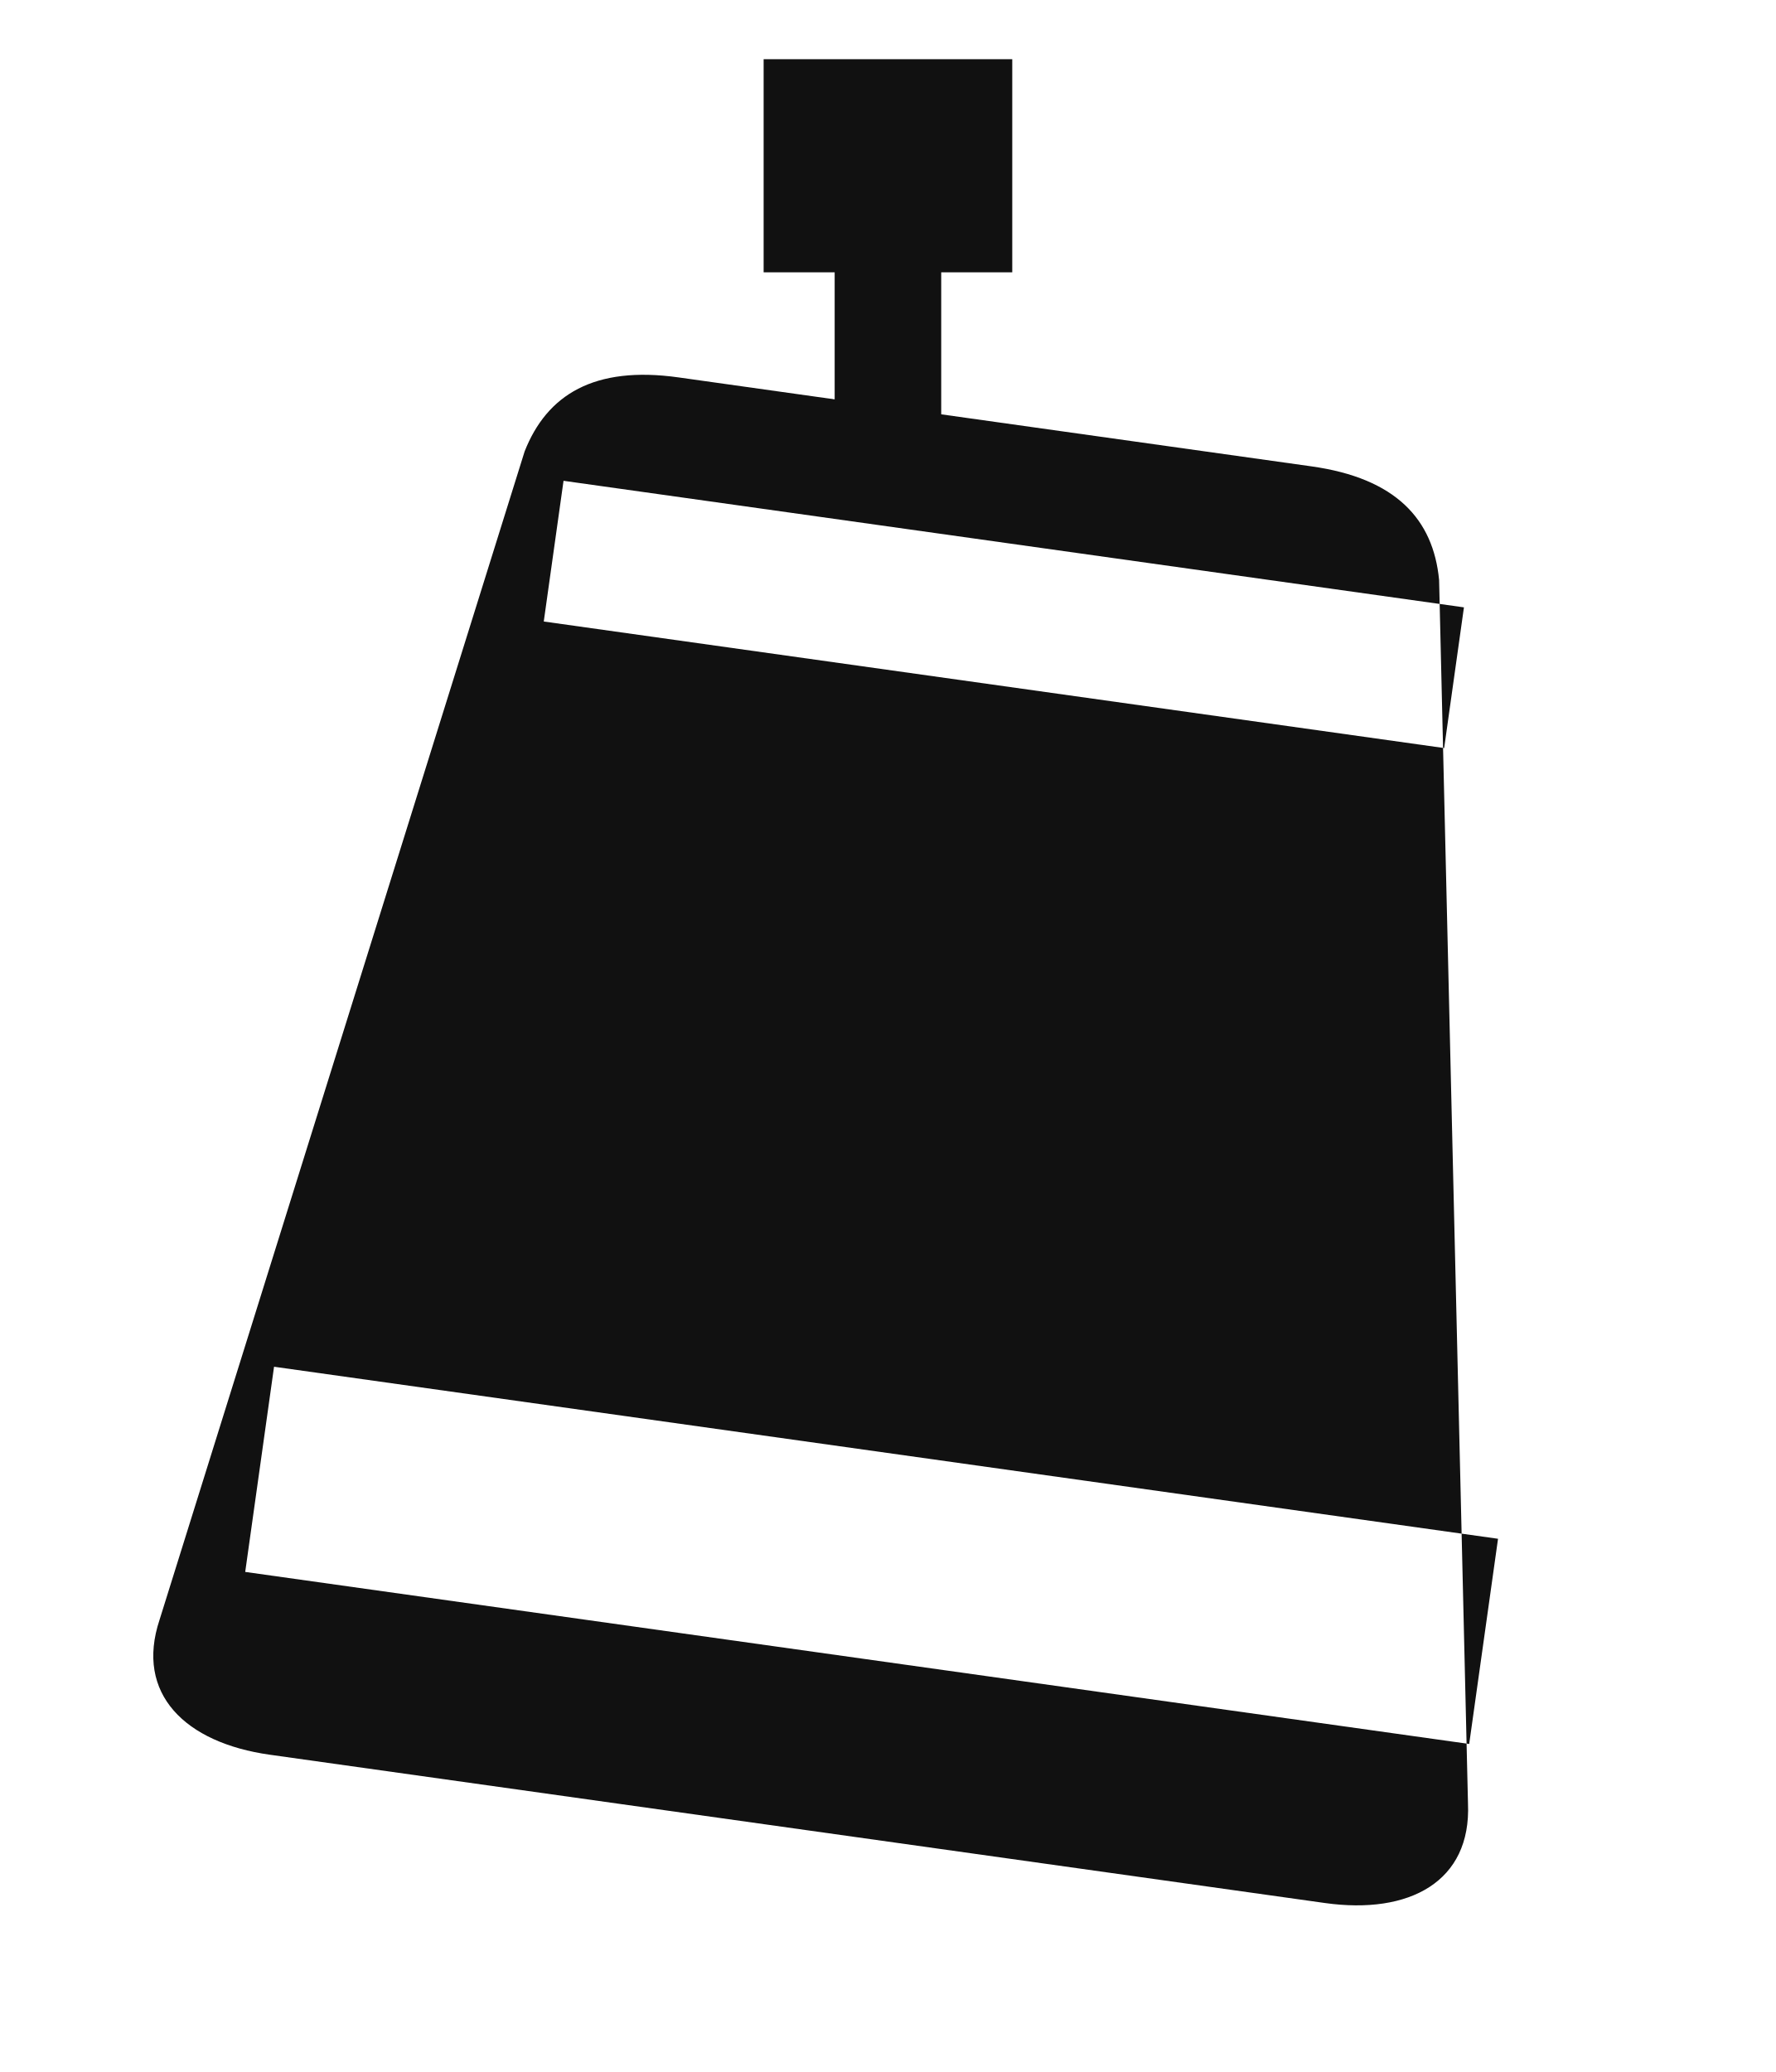
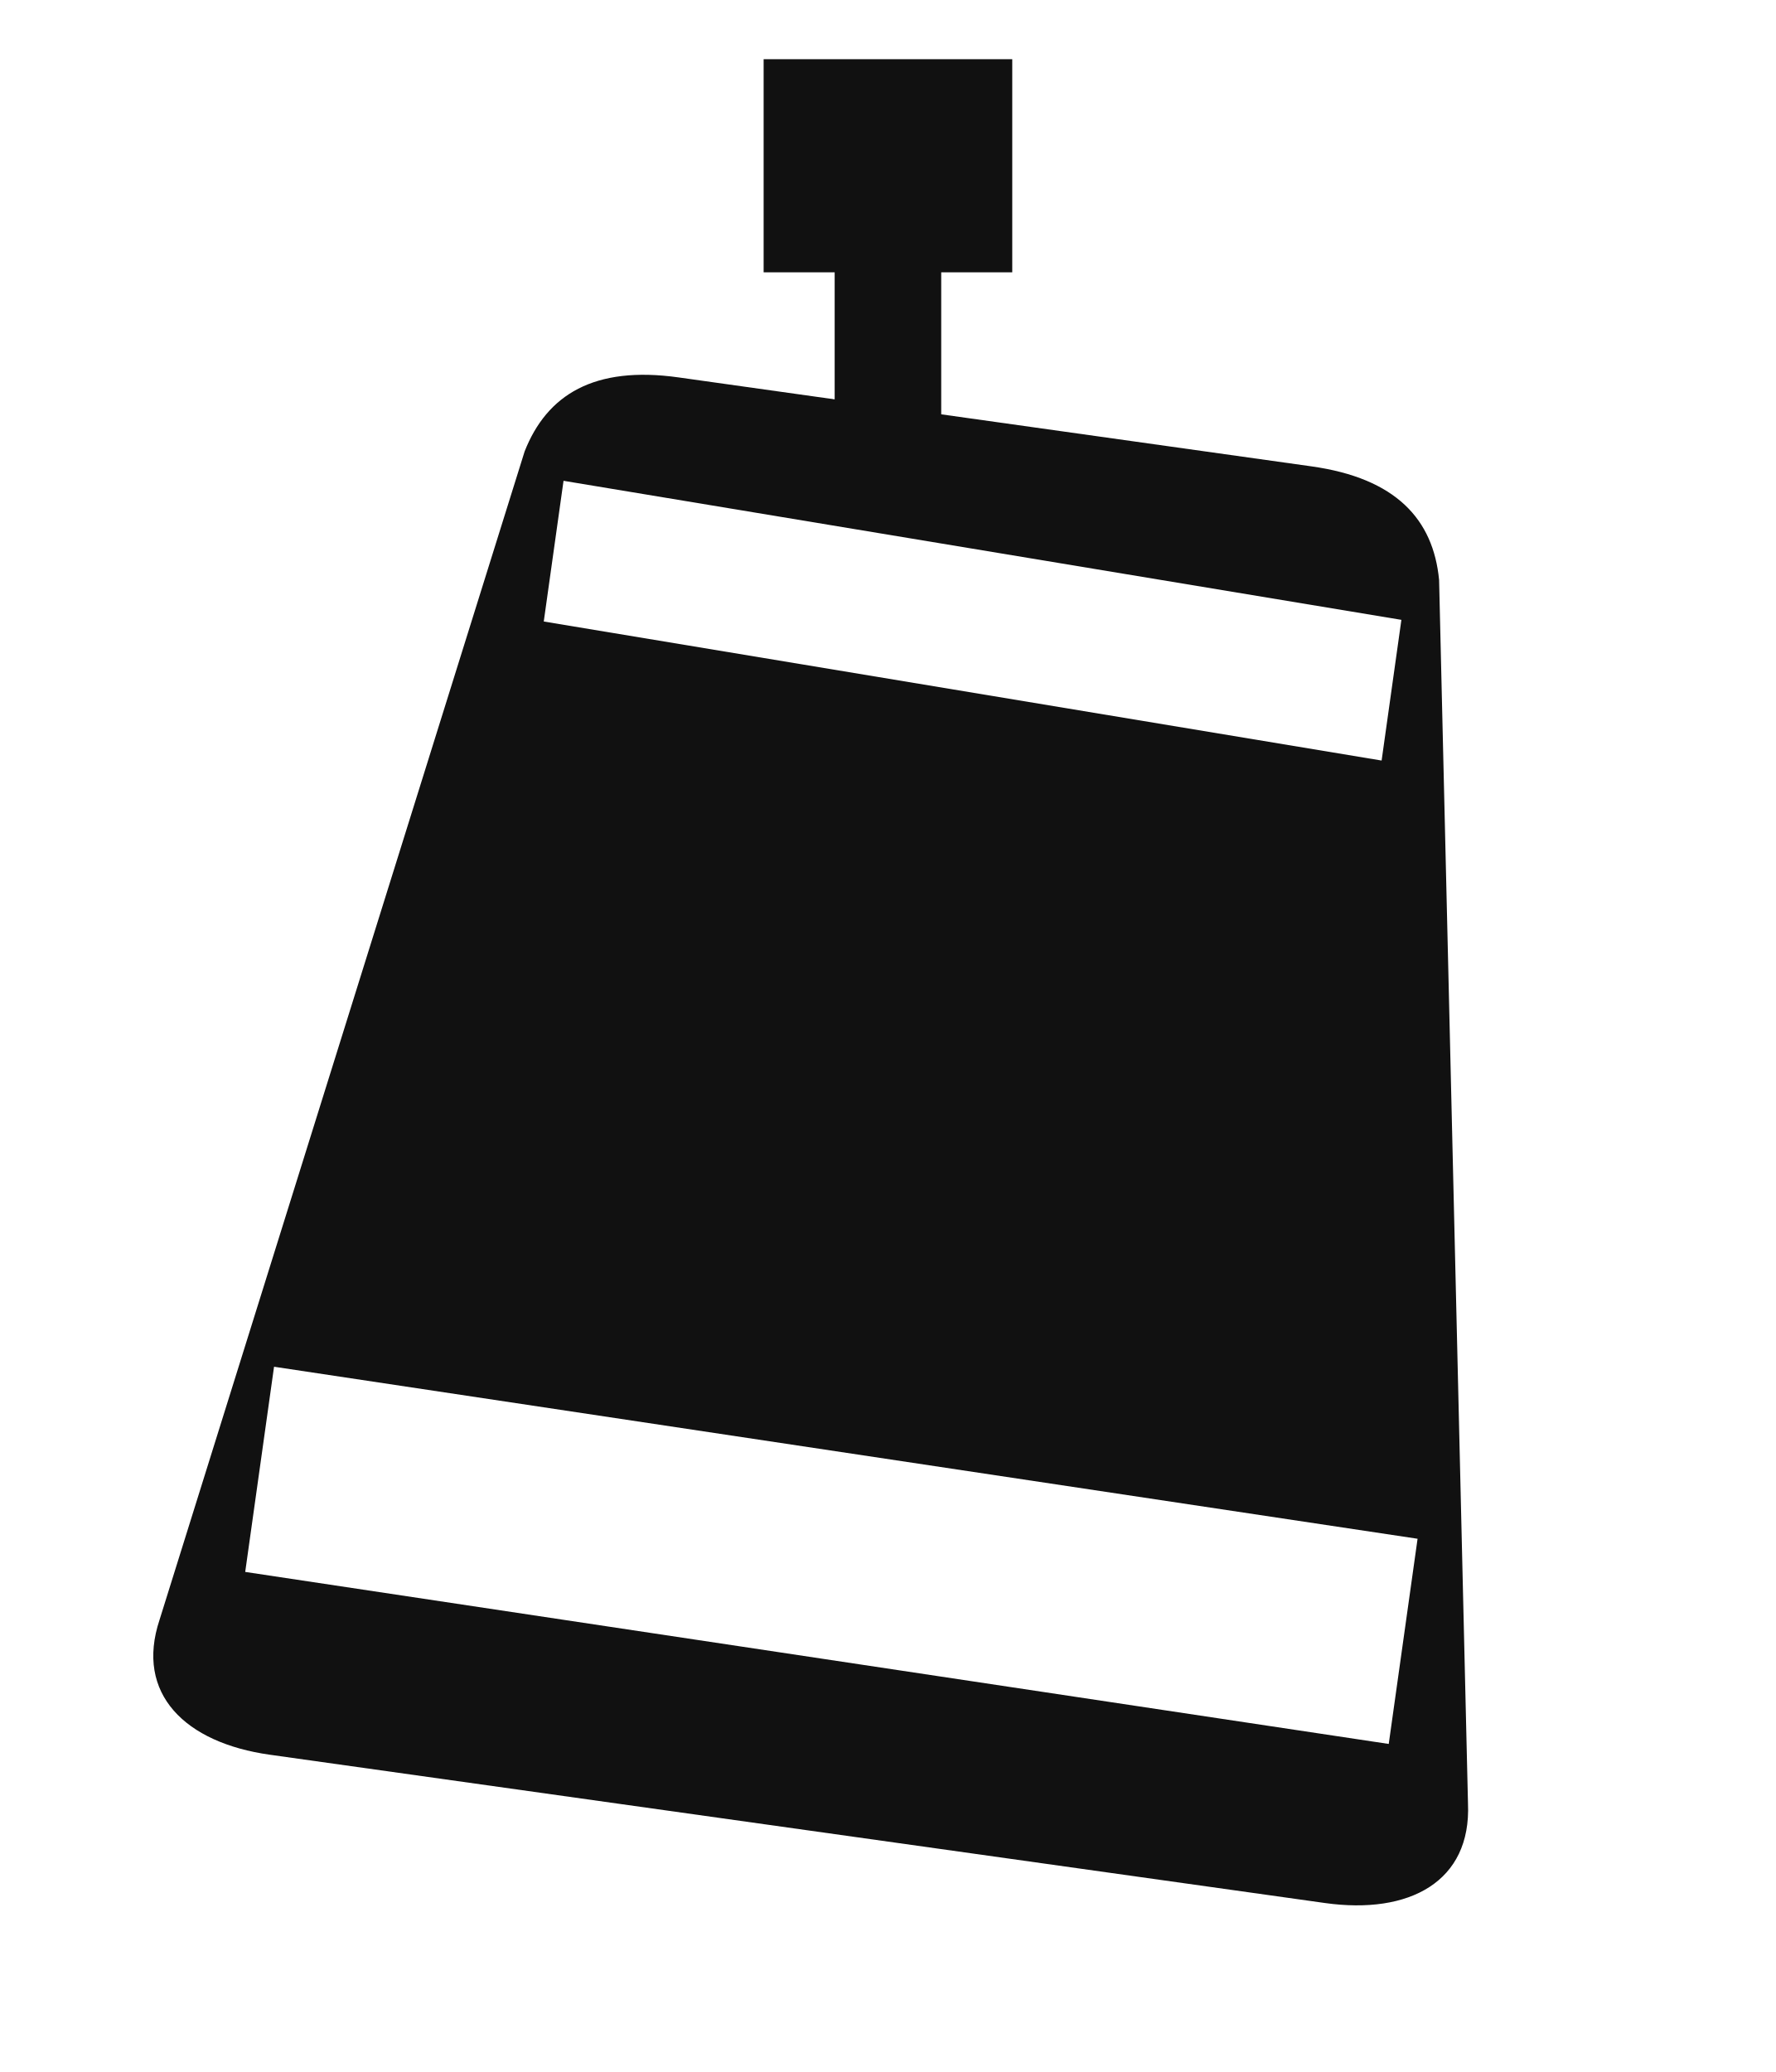
- <svg xmlns="http://www.w3.org/2000/svg" viewBox="0 0 30 35" width="30" height="35">
-   <path fill="#111111" stroke="none" d="M12.9 1 L17.1 1 L17.1 4.6 L12.9 4.6 Z M14.1 4.6 L15.9 4.6 L15.9 8.2 L14.1 8.2 Z" />
-   <path fill="#111111" stroke="none" d="M 9.6 7 L 20.4 7 C 21.84 7 22.56 7.6 22.8 8.6 L 26.16 29 C 26.4 30.3 25.44 31 24 31 L 6 31 C 4.56 31 3.6 30.3 3.84 29 L 7.2 8.6 C 7.44 7.6 8.16 7 9.6 7 Z M 5.16 24.5 L 5.16 28 L 26.04 28 L 26.04 24.5 Z M 7.92 9 L 7.92 11.4 L 23.28 11.4 L 23.28 9 Z" transform="rotate(8 15 20)" />
+ <svg xmlns="http://www.w3.org/2000/svg" viewBox="0 0 30 35" width="30" height="35" version="1.1" id="svg2">
+   <defs id="defs2" />
+   <path fill="#111111" stroke="none" d="M12.9 1 L17.1 1 L17.1 4.6 L12.9 4.6 Z M14.1 4.6 L15.9 4.6 L15.9 8.2 L14.1 8.2 Z" id="path1" />
+   <path fill="#111111" stroke="none" d="m 9.6,7 h 10.8 c 1.44,0 2.16,0.6 2.4,1.6 L 26.16,29 C 26.4,30.3 25.44,31 24,31 H 6 C 4.56,31 3.6,30.3 3.84,29 L 7.2,8.6 C 7.44,7.6 8.16,7 9.6,7 Z m -4.44,17.5 0,3.5 19.534,0.189 0,-3.5 z M 7.92,9 v 2.4 l 14.343,0.356 V 9.356 Z" transform="rotate(8,15,20)" id="path2" />
</svg>
